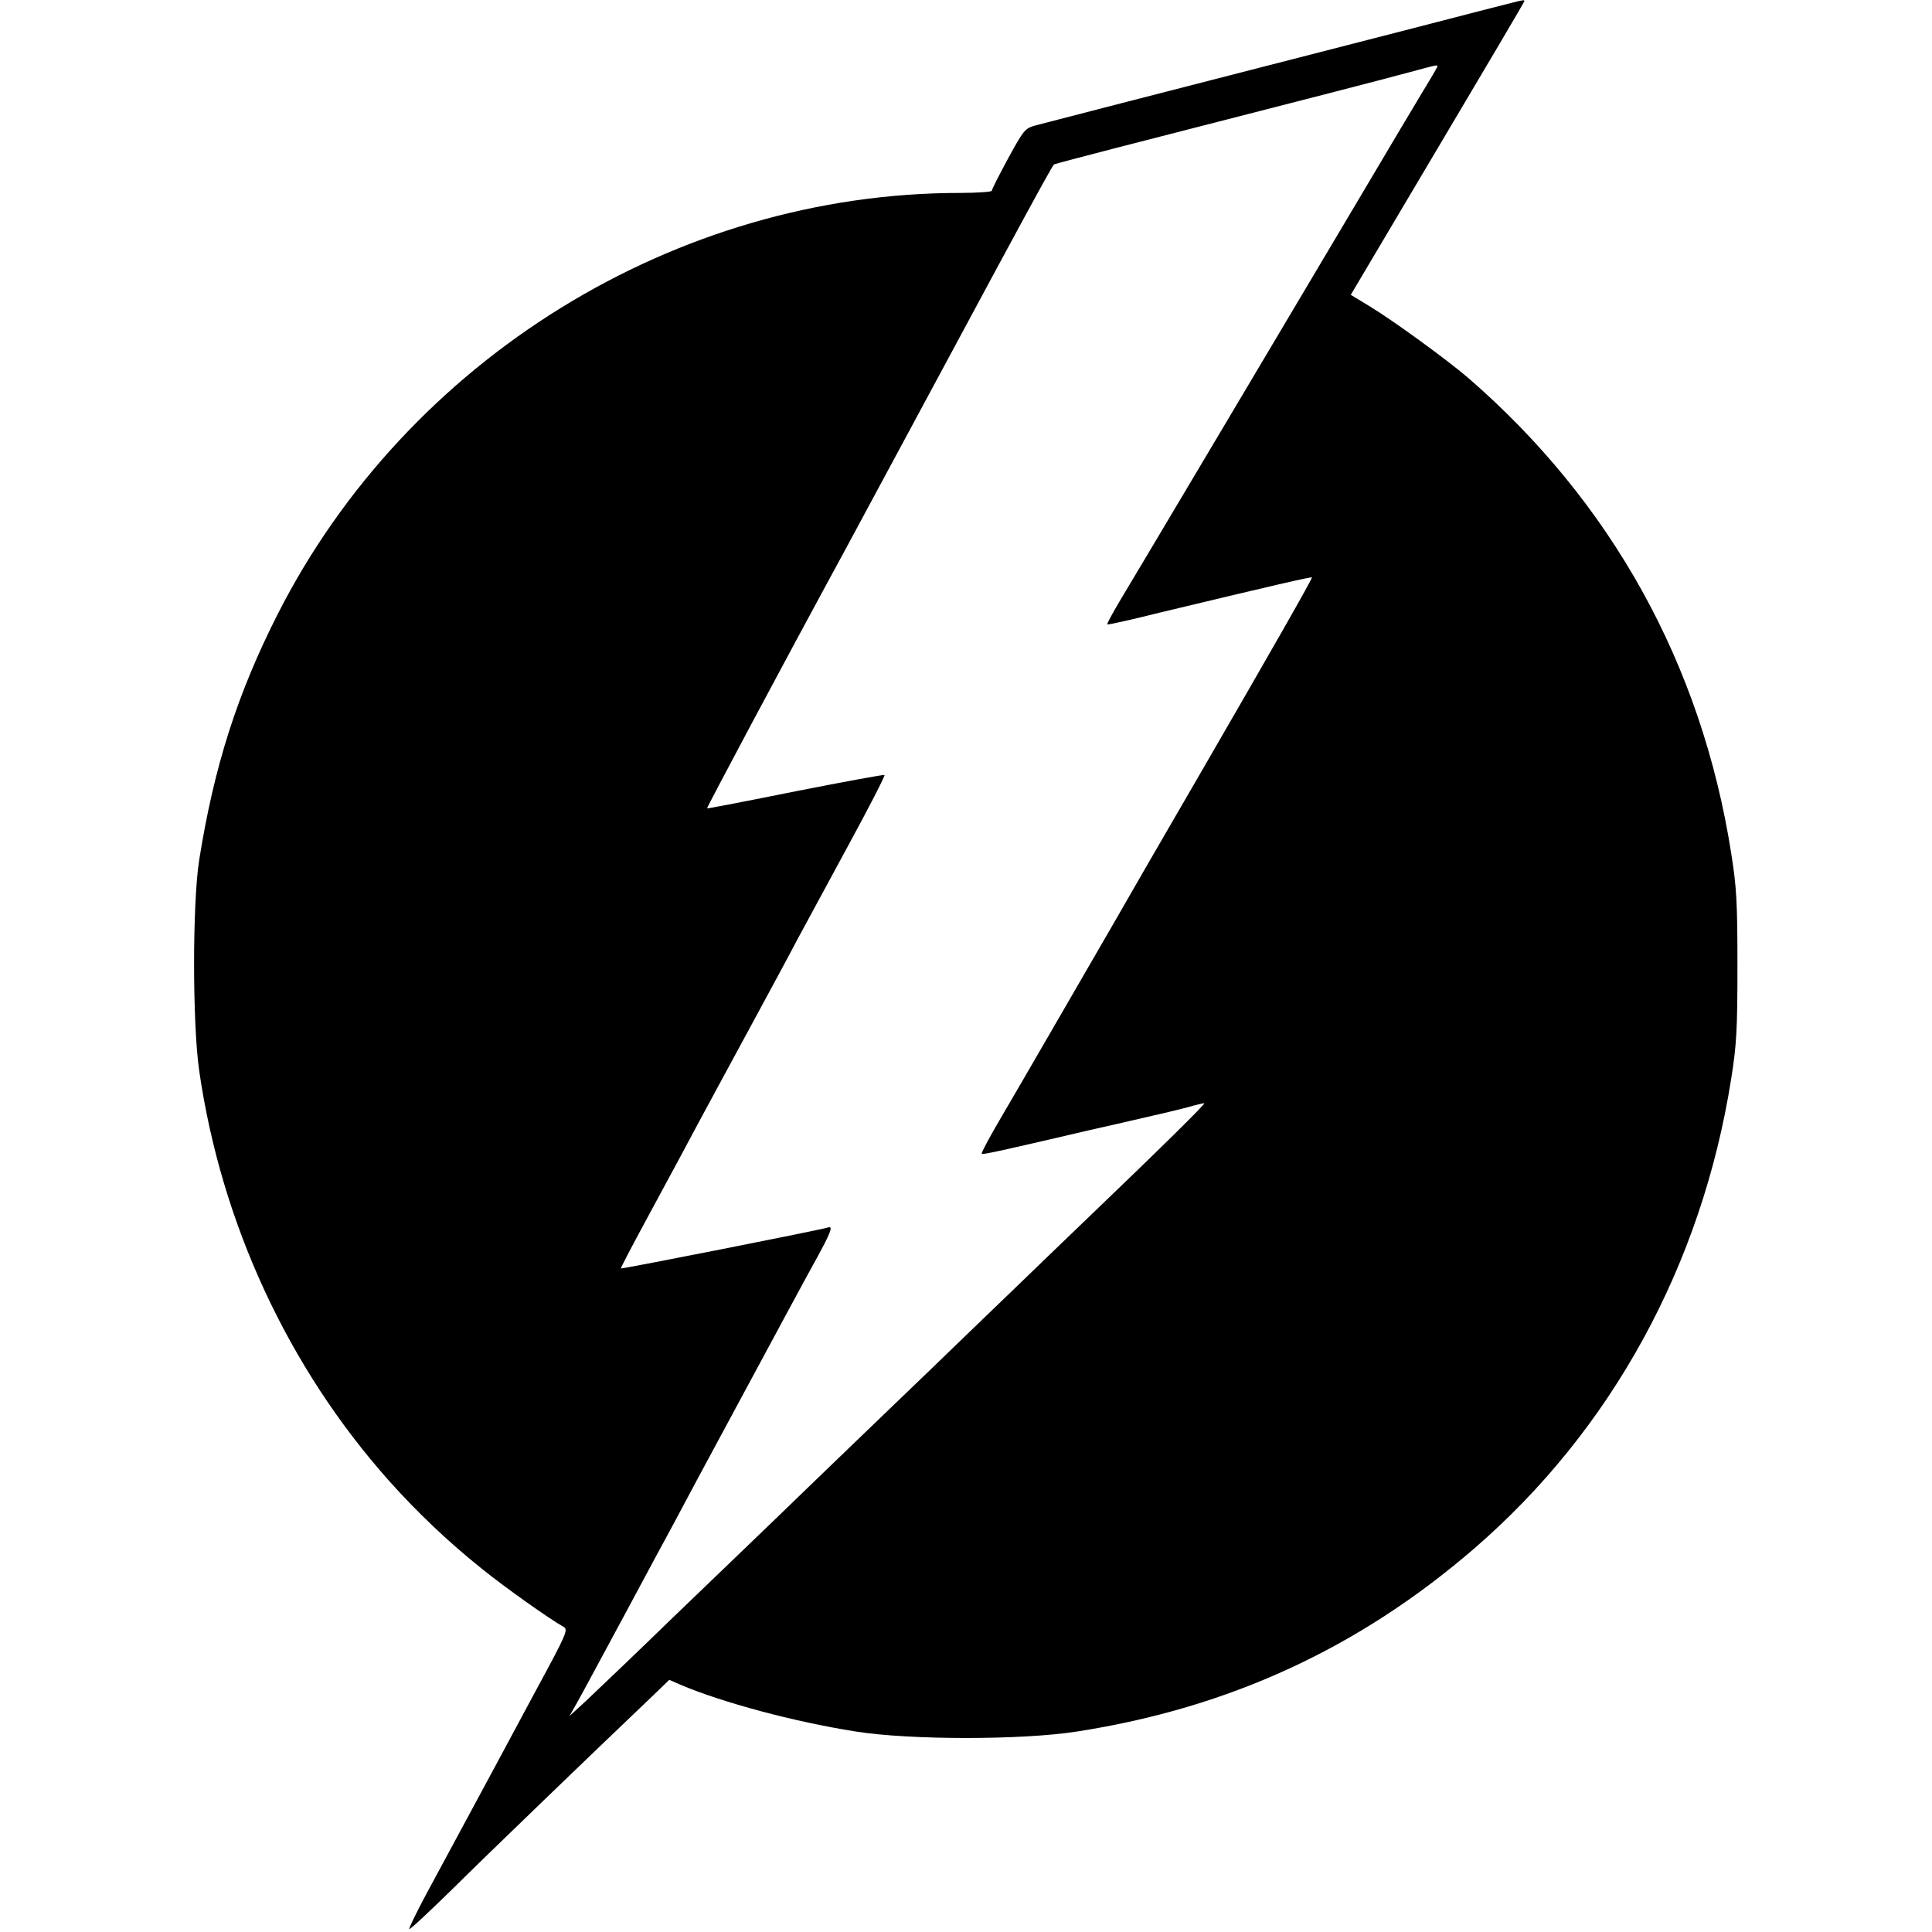
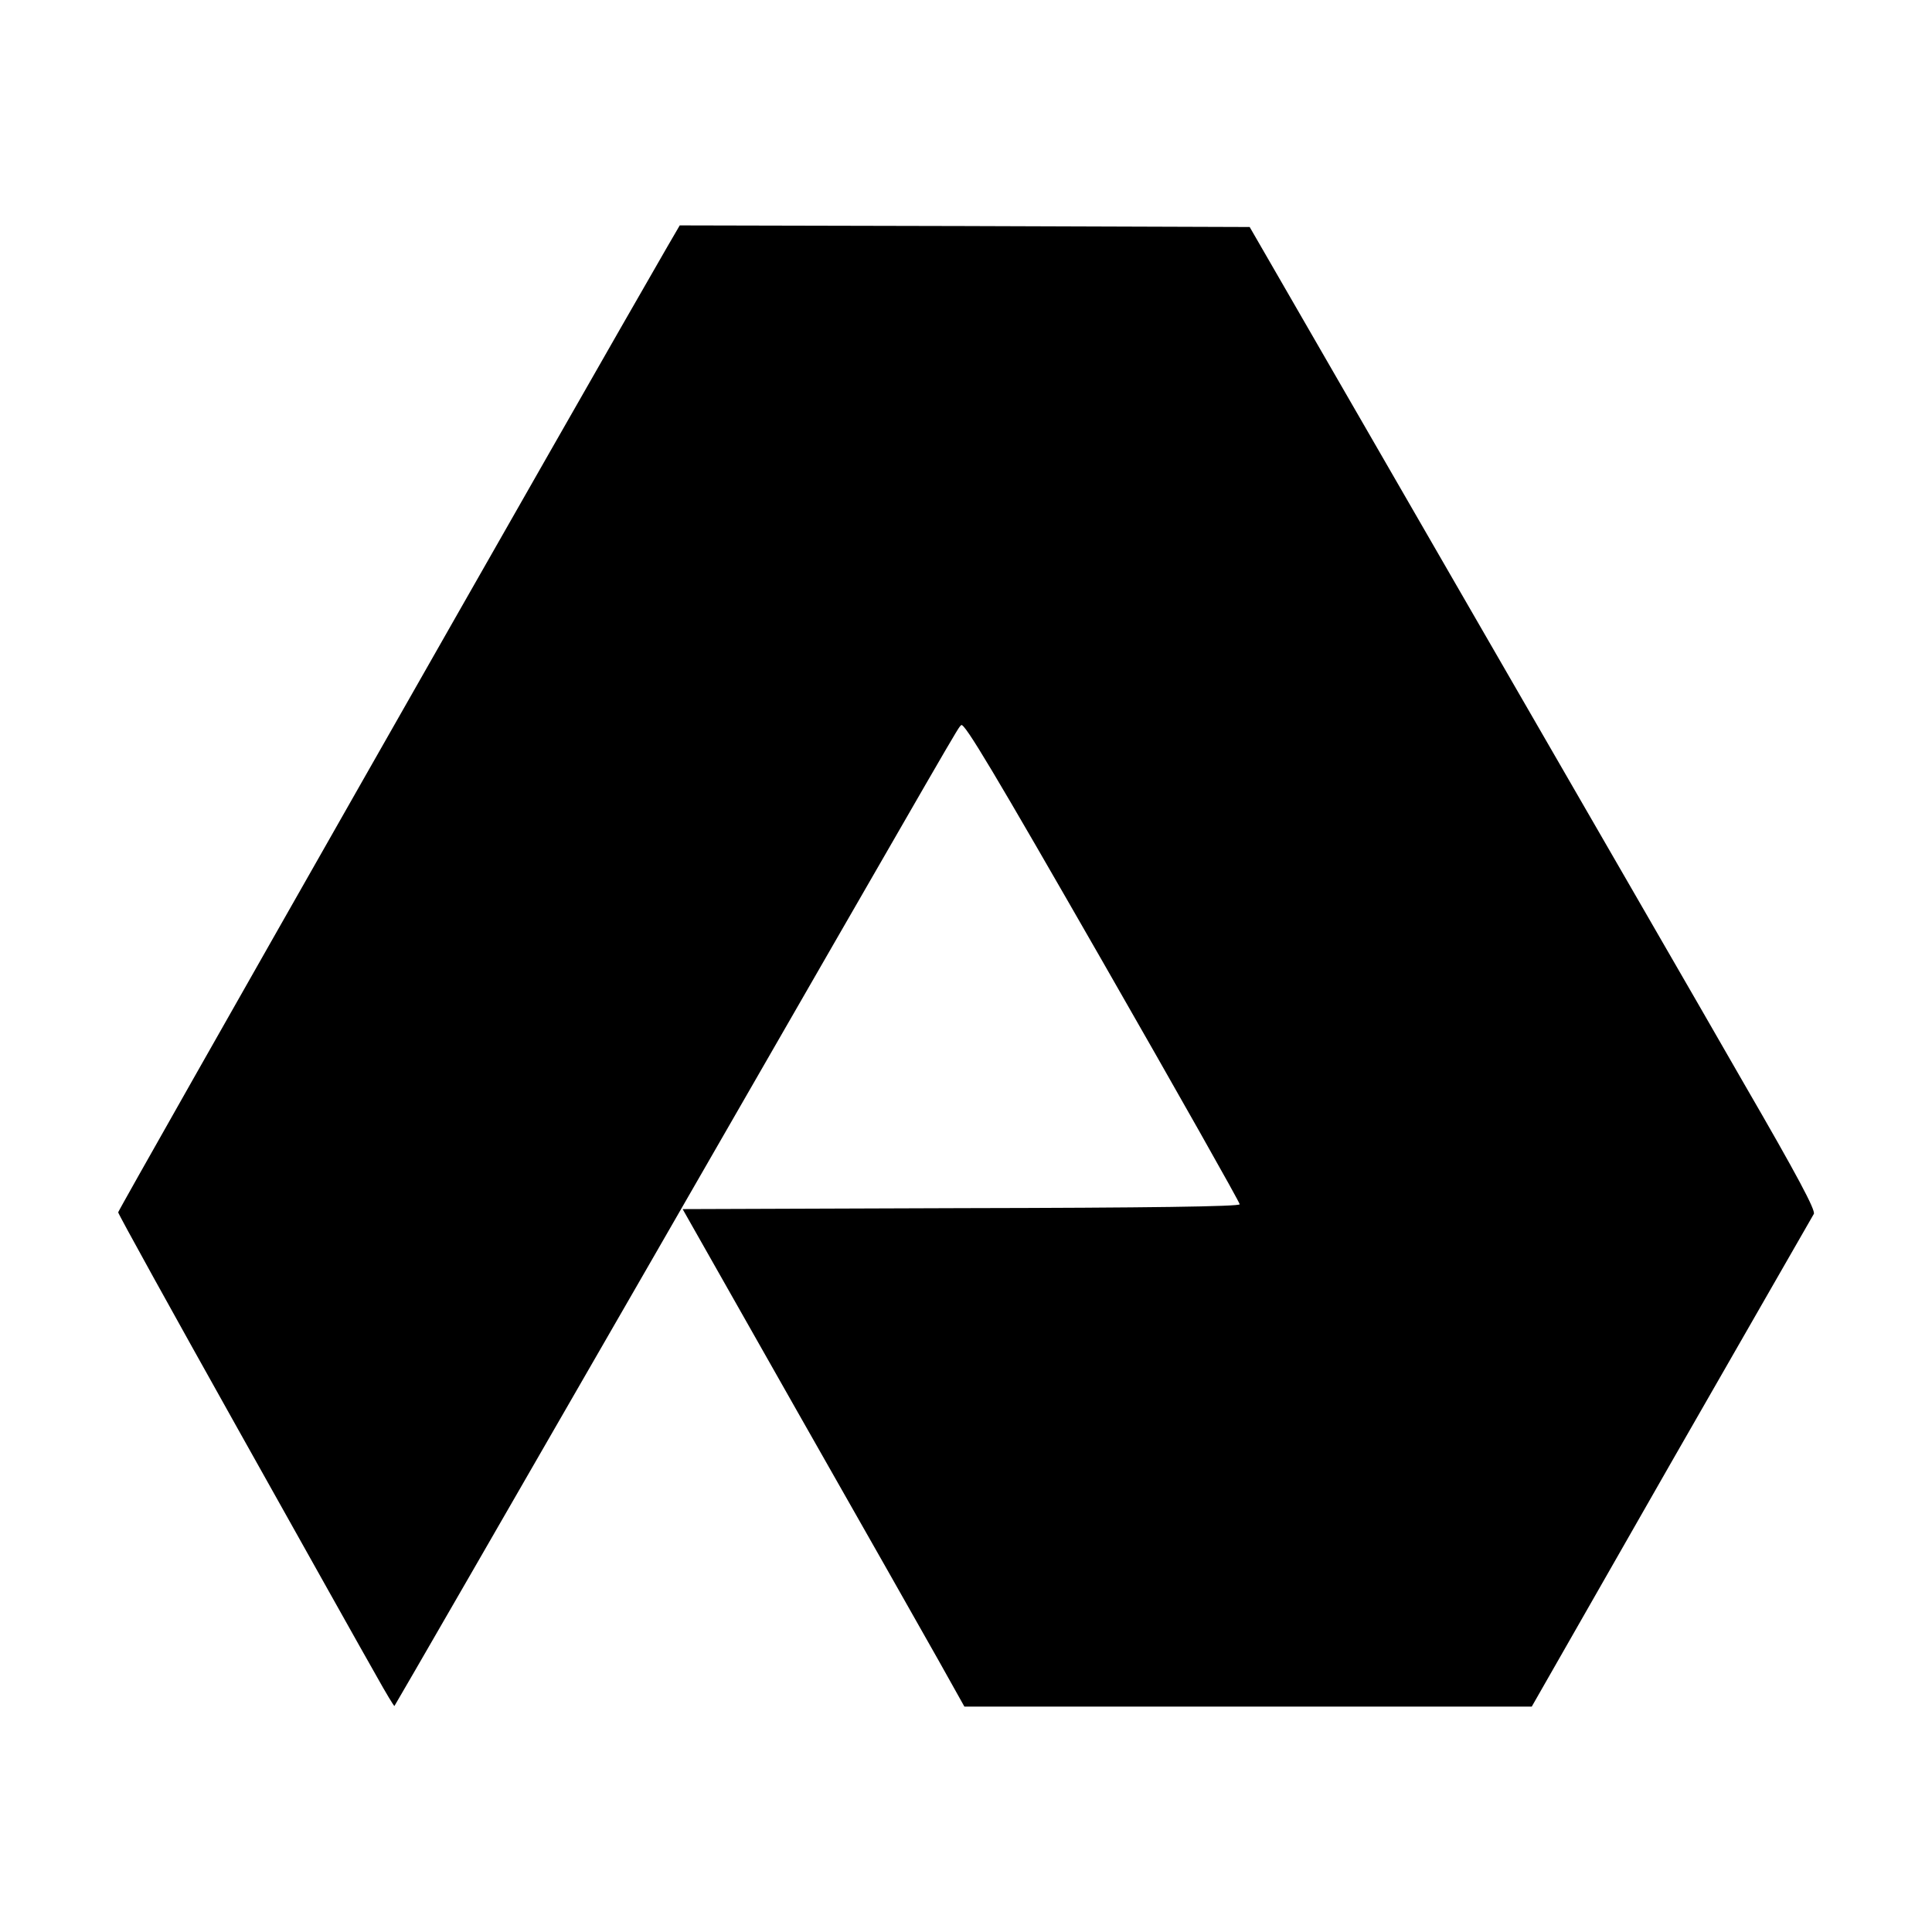
- <svg xmlns="http://www.w3.org/2000/svg" version="1.0" width="711pt" height="711pt" viewBox="0 0 711 711" preserveAspectRatio="xMidYMid meet">
-   <g transform="translate(0,711) scale(0.1,-0.1)" fill="#000000" stroke="none">
-     <path d="M5565 7100 c-16 -4 -181 -46 -365 -94 -569 -146 -785 -202 -1070 -275 -151 -39 -294 -76 -317 -82 -41 -11 -45 -16 -103 -122 -33 -61 -60 -114 -60 -119 0 -4 -53 -8 -117 -8 -1045 0 -2034 -611 -2511 -1550 -149 -294 -234 -560 -289 -905 -25 -159 -25 -601 0 -775 81 -561 327 -1093 700 -1511 102 -114 215 -222 340 -322 84 -68 249 -185 301 -214 18 -10 11 -26 -99 -229 -223 -416 -339 -629 -406 -754 -37 -69 -65 -127 -63 -129 3 -3 73 63 157 145 127 126 508 493 741 715 l59 57 41 -18 c156 -66 417 -136 644 -172 200 -32 615 -32 817 0 559 87 1036 307 1460 673 506 437 838 1044 946 1729 20 125 23 183 23 415 0 233 -3 290 -23 415 -109 696 -442 1295 -971 1752 -79 67 -272 208 -363 263 l-66 40 319 538 c176 296 320 540 320 543 0 5 -6 4 -45 -6z m-275 -234 c0 -3 -24 -44 -54 -93 -29 -48 -127 -212 -216 -363 -229 -386 -843 -1419 -901 -1515 -26 -44 -46 -81 -44 -83 1 -2 88 17 191 43 417 100 559 133 562 130 3 -3 -153 -276 -410 -720 -192 -331 -224 -386 -315 -545 -166 -287 -355 -614 -425 -733 -38 -65 -68 -121 -65 -123 4 -4 76 12 397 87 102 23 141 32 240 55 41 9 97 23 124 30 27 8 53 14 58 14 7 0 -159 -164 -442 -435 -69 -66 -192 -185 -275 -265 -83 -80 -209 -201 -280 -270 -72 -69 -200 -192 -286 -275 -85 -82 -214 -206 -285 -275 -72 -69 -247 -238 -390 -375 -142 -138 -286 -275 -318 -305 l-60 -55 31 55 c17 30 94 174 173 320 78 146 157 292 175 325 17 33 132 247 255 475 123 228 247 459 277 512 49 90 60 117 41 111 -22 -8 -761 -154 -763 -151 -1 2 36 73 82 158 46 85 107 198 135 250 84 158 186 345 286 530 52 96 118 218 145 270 28 52 113 209 189 349 76 140 136 256 133 259 -2 2 -149 -25 -327 -60 -178 -36 -324 -64 -326 -63 -2 2 264 502 513 960 18 33 144 267 280 520 136 253 262 487 280 520 150 278 199 366 204 370 4 2 106 29 226 60 741 190 986 253 1085 280 96 26 100 27 100 21z" />
+ <svg xmlns="http://www.w3.org/2000/svg" version="1.0" width="600pt" height="600pt" viewBox="0 0 600 600" preserveAspectRatio="xMidYMid meet">
+   <g transform="translate(0,600) scale(0.1,-0.1)" fill="#000000" stroke="none">
+     <path d="M2072 5233 c-243 -420 -1705 -2990 -1705 -2998 0 -5 168 -309 373 -675 205 -366 397 -709 428 -763 30 -54 56 -97 57 -95 2 2 361 624 798 1383 994 1727 948 1648 962 1663 9 10 103 -148 438 -732 235 -410 427 -750 427 -756 0 -7 -285 -11 -865 -12 l-865 -3 357 -630 c197 -346 394 -694 438 -772 l80 -143 881 0 881 0 433 758 c239 416 438 764 443 772 6 11 -50 117 -217 405 -123 215 -520 901 -880 1525 l-655 1135 -885 3 -885 2 -39 -67z" />
  </g>
</svg>
